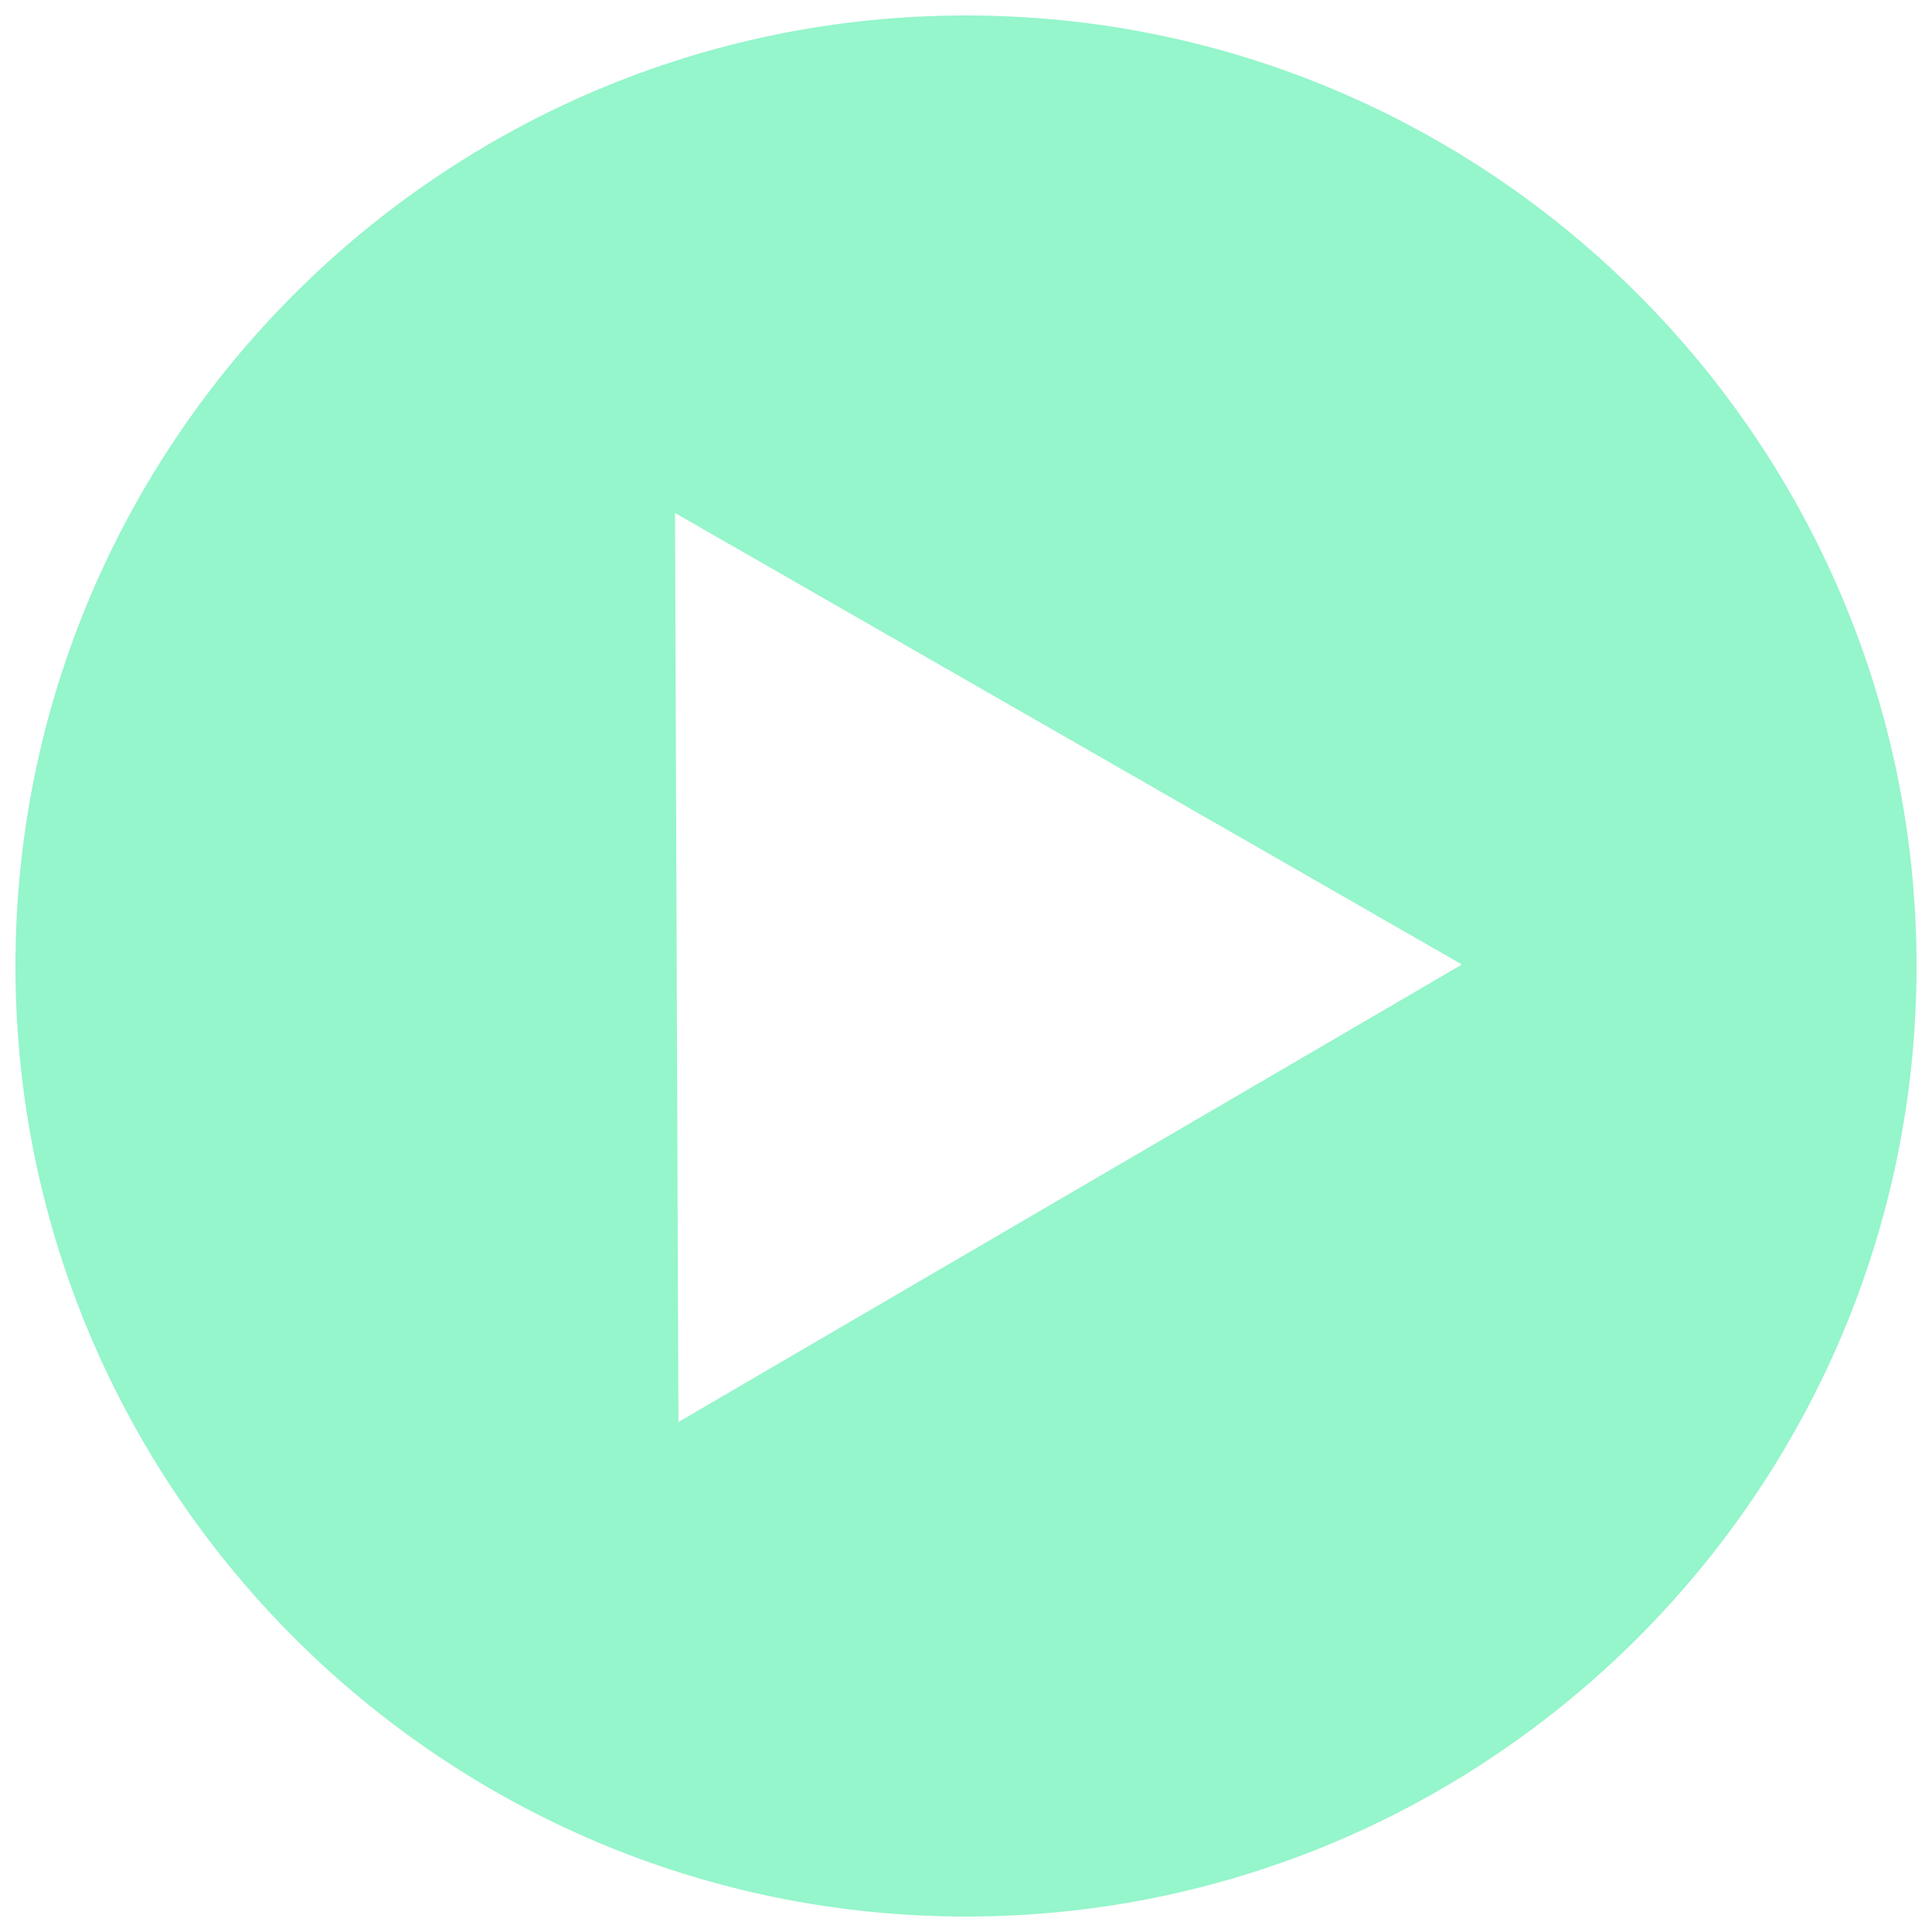
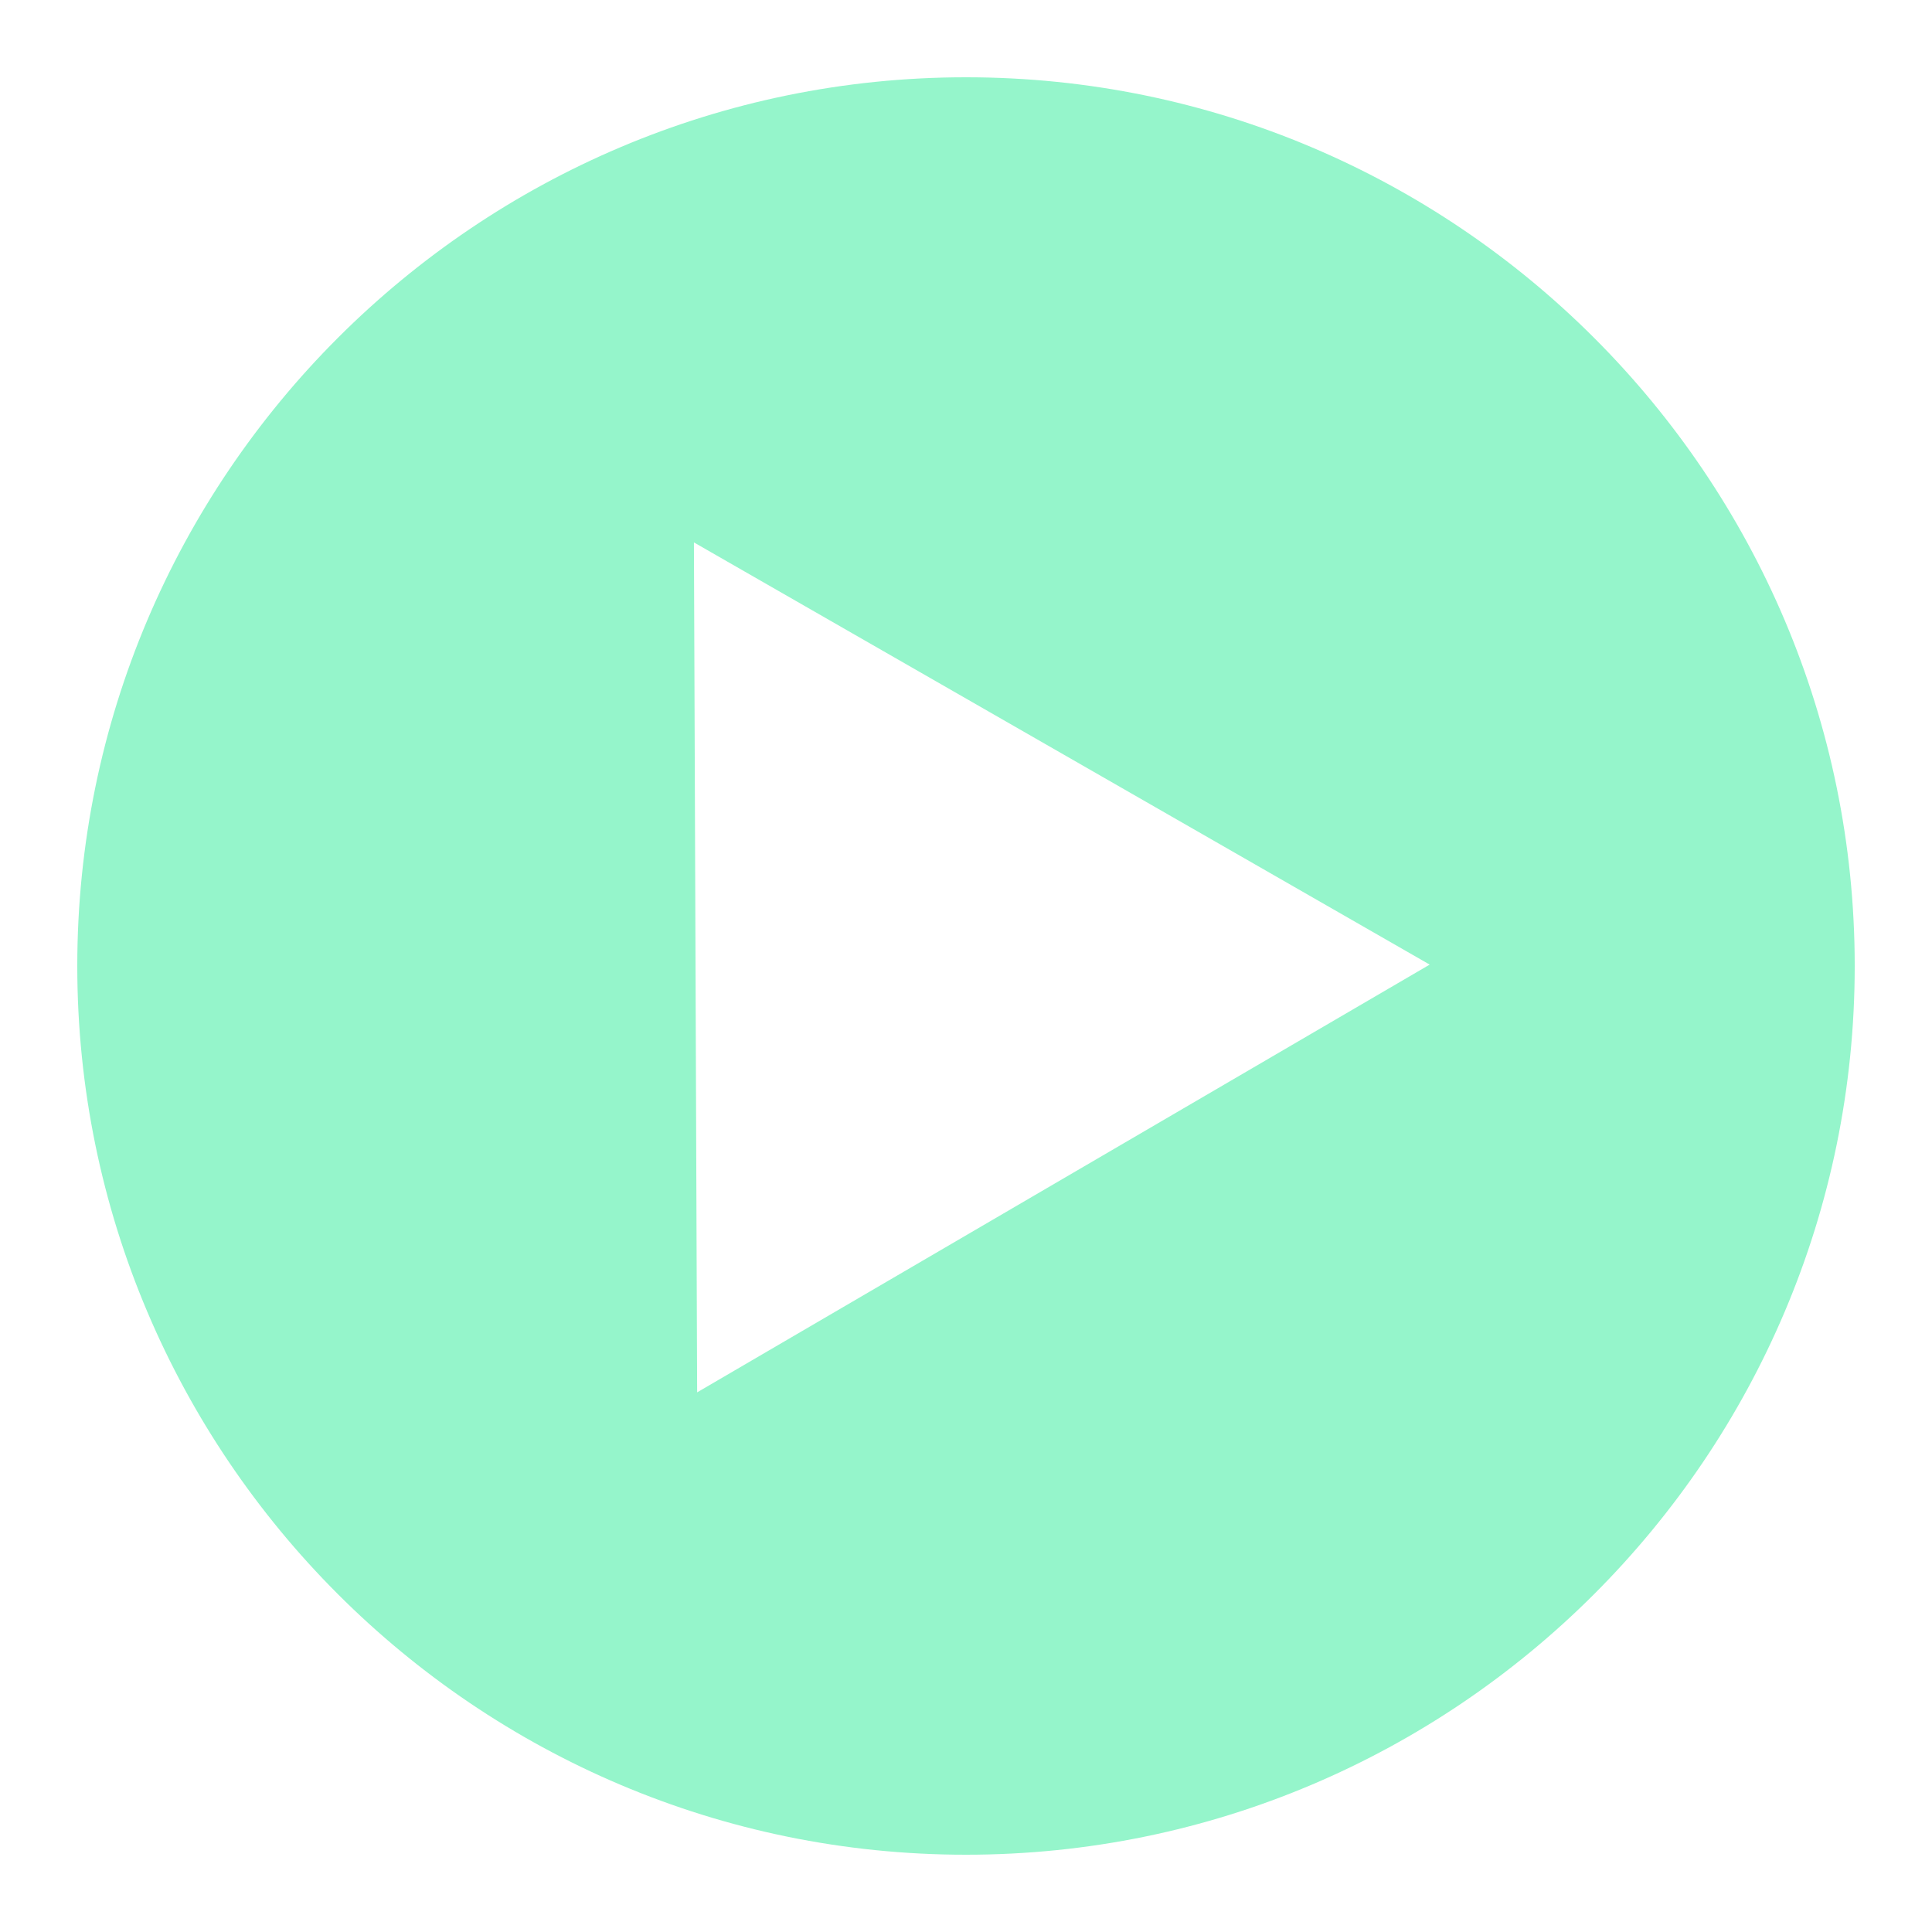
- <svg xmlns="http://www.w3.org/2000/svg" width="115" height="115" viewBox="0 0 115 115" fill="currentColor">
-   <path d="M57.5 0.92C26.302 0.92 0.92 26.3 0.92 57.5C0.92 88.7 26.302 114.08 57.5 114.08C88.698 114.08 114.08 88.7 114.08 57.5C114.08 26.3 88.698 0.92 57.5 0.92ZM40.383 84.644L40.179 30.534L87.02 57.411L40.383 84.644Z" fill="#95F5CB" />
+ <svg xmlns="http://www.w3.org/2000/svg" width="123" height="123" viewBox="0 0 123 123" fill="none">
+   <path d="M61.5 4.92C30.302 4.92 4.92 30.3 4.92 61.5C4.92 92.7 30.302 118.08 61.5 118.08C92.698 118.08 118.08 92.7 118.08 61.5C118.08 30.3 92.698 4.92 61.5 4.92ZM44.383 88.644L44.179 34.533L91.02 61.411L44.383 88.644Z" fill="#95F5CB" />
</svg>
